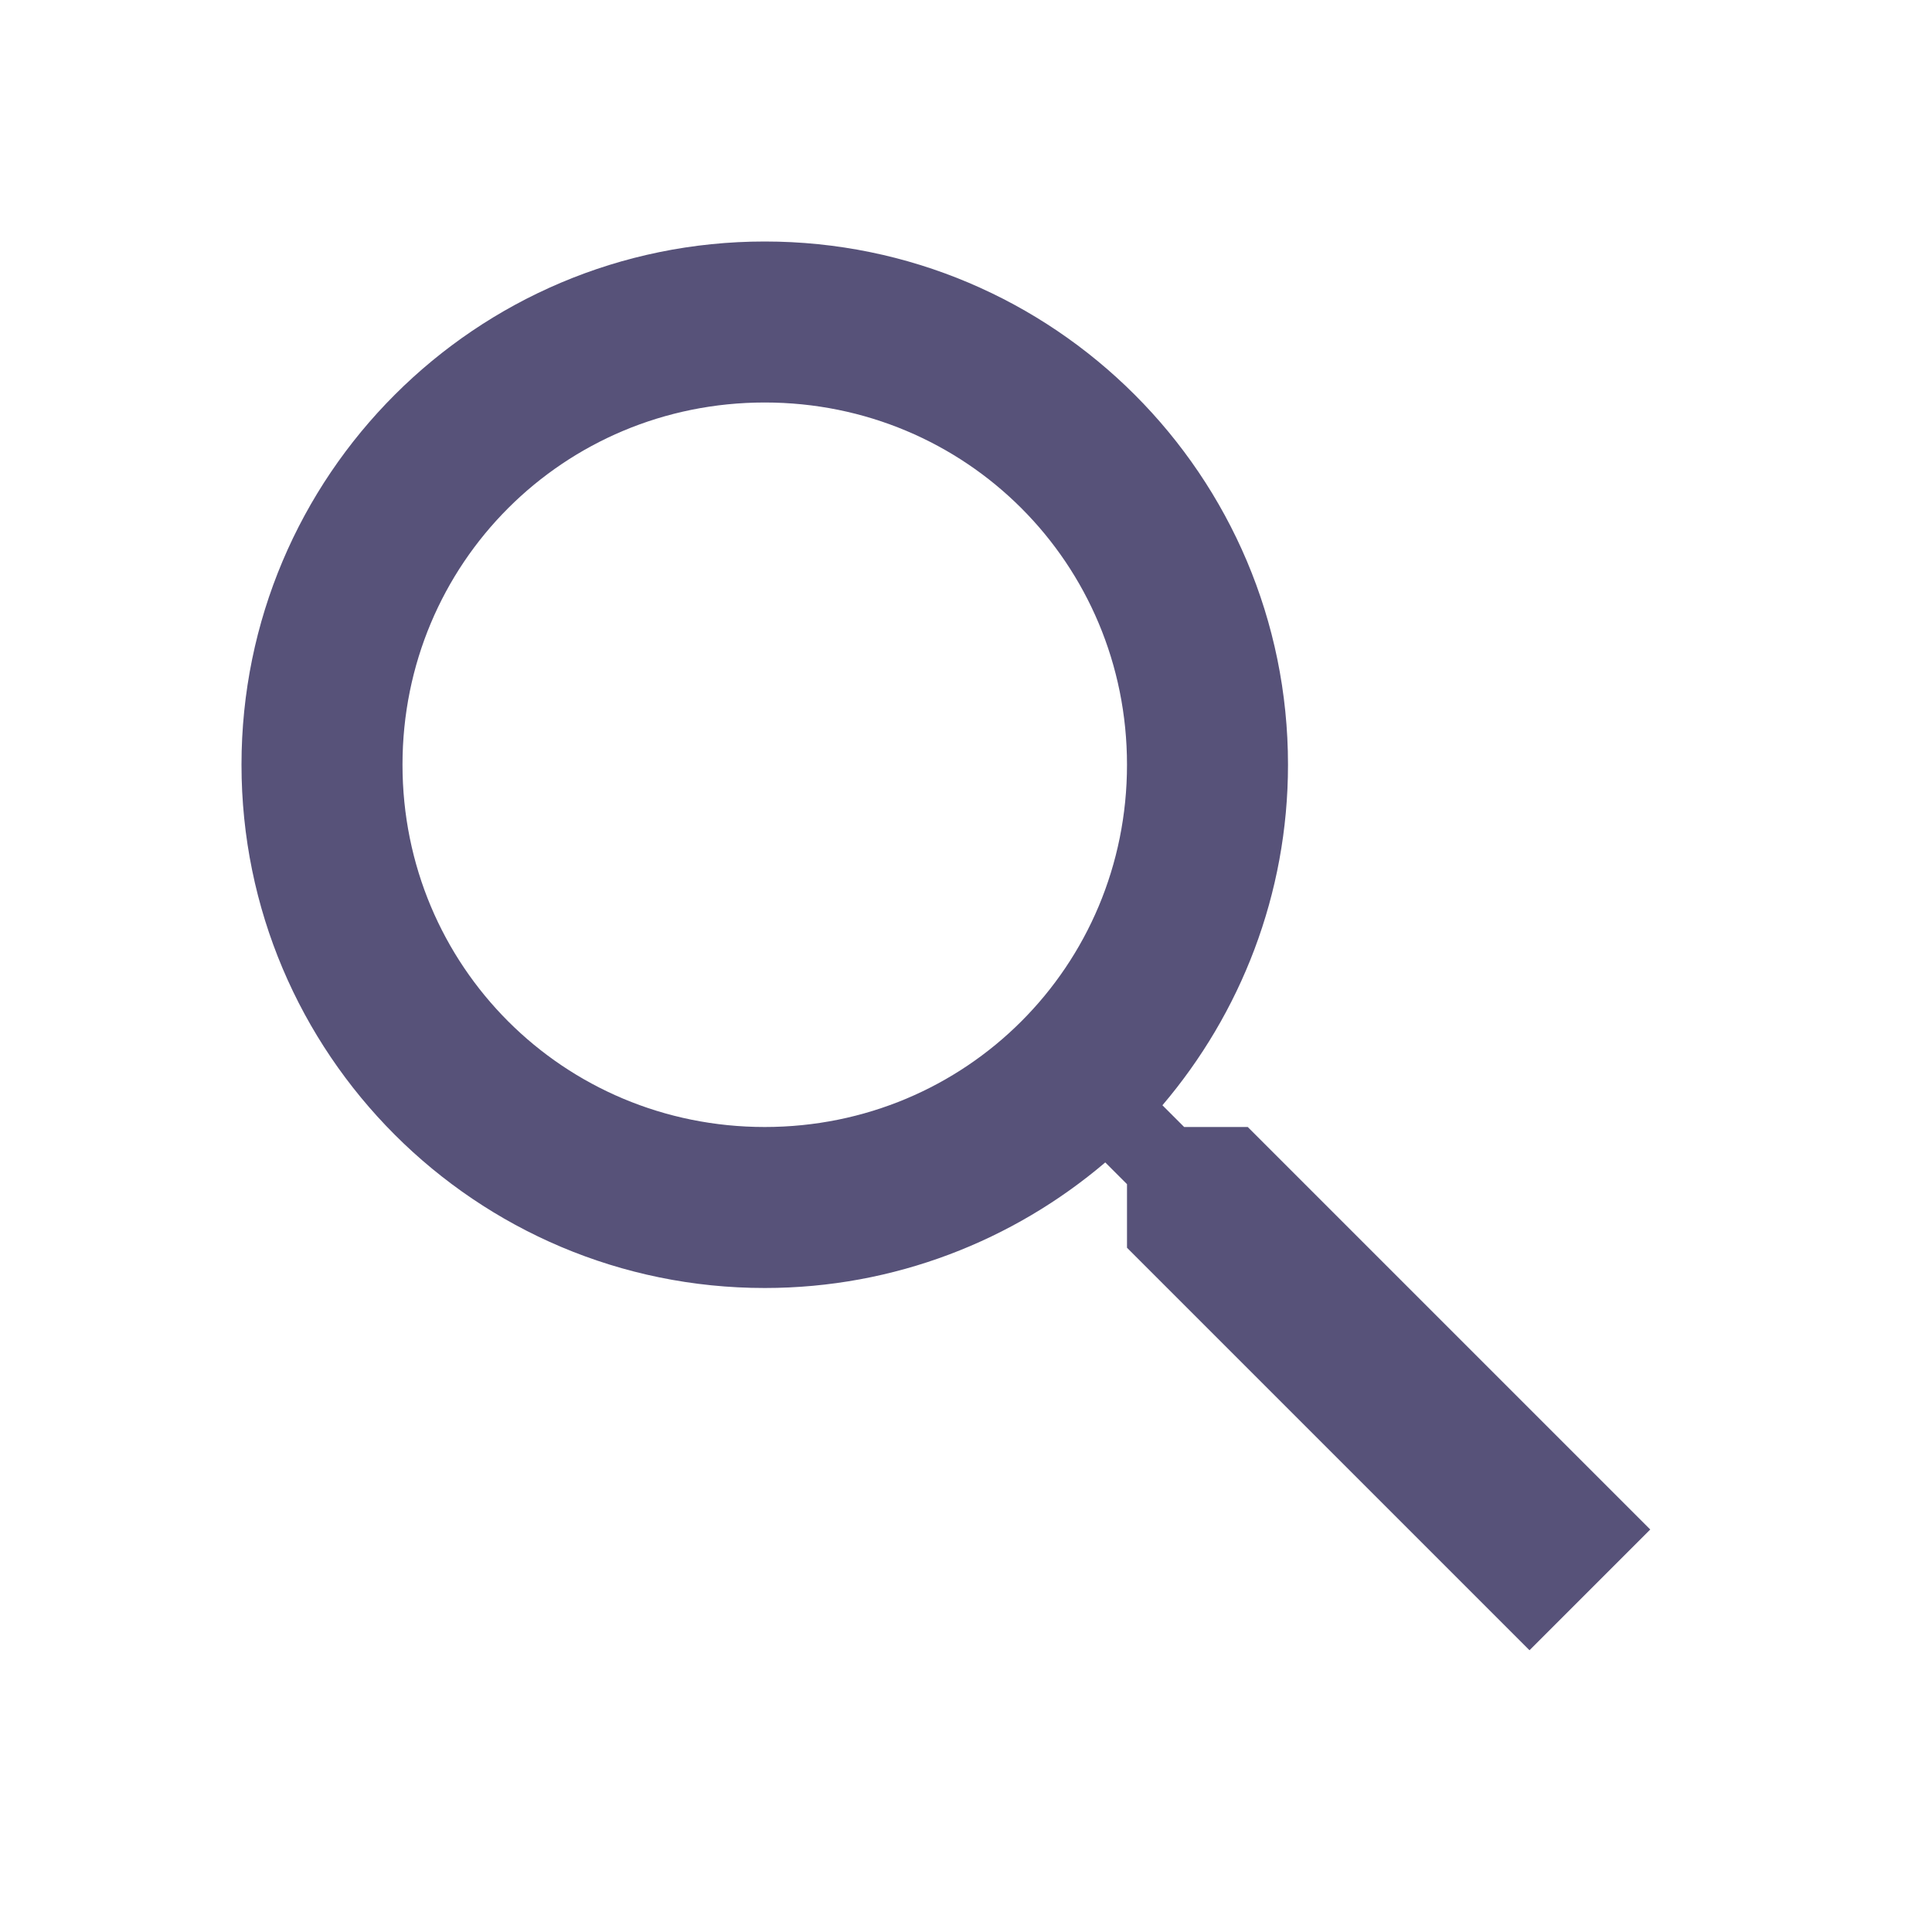
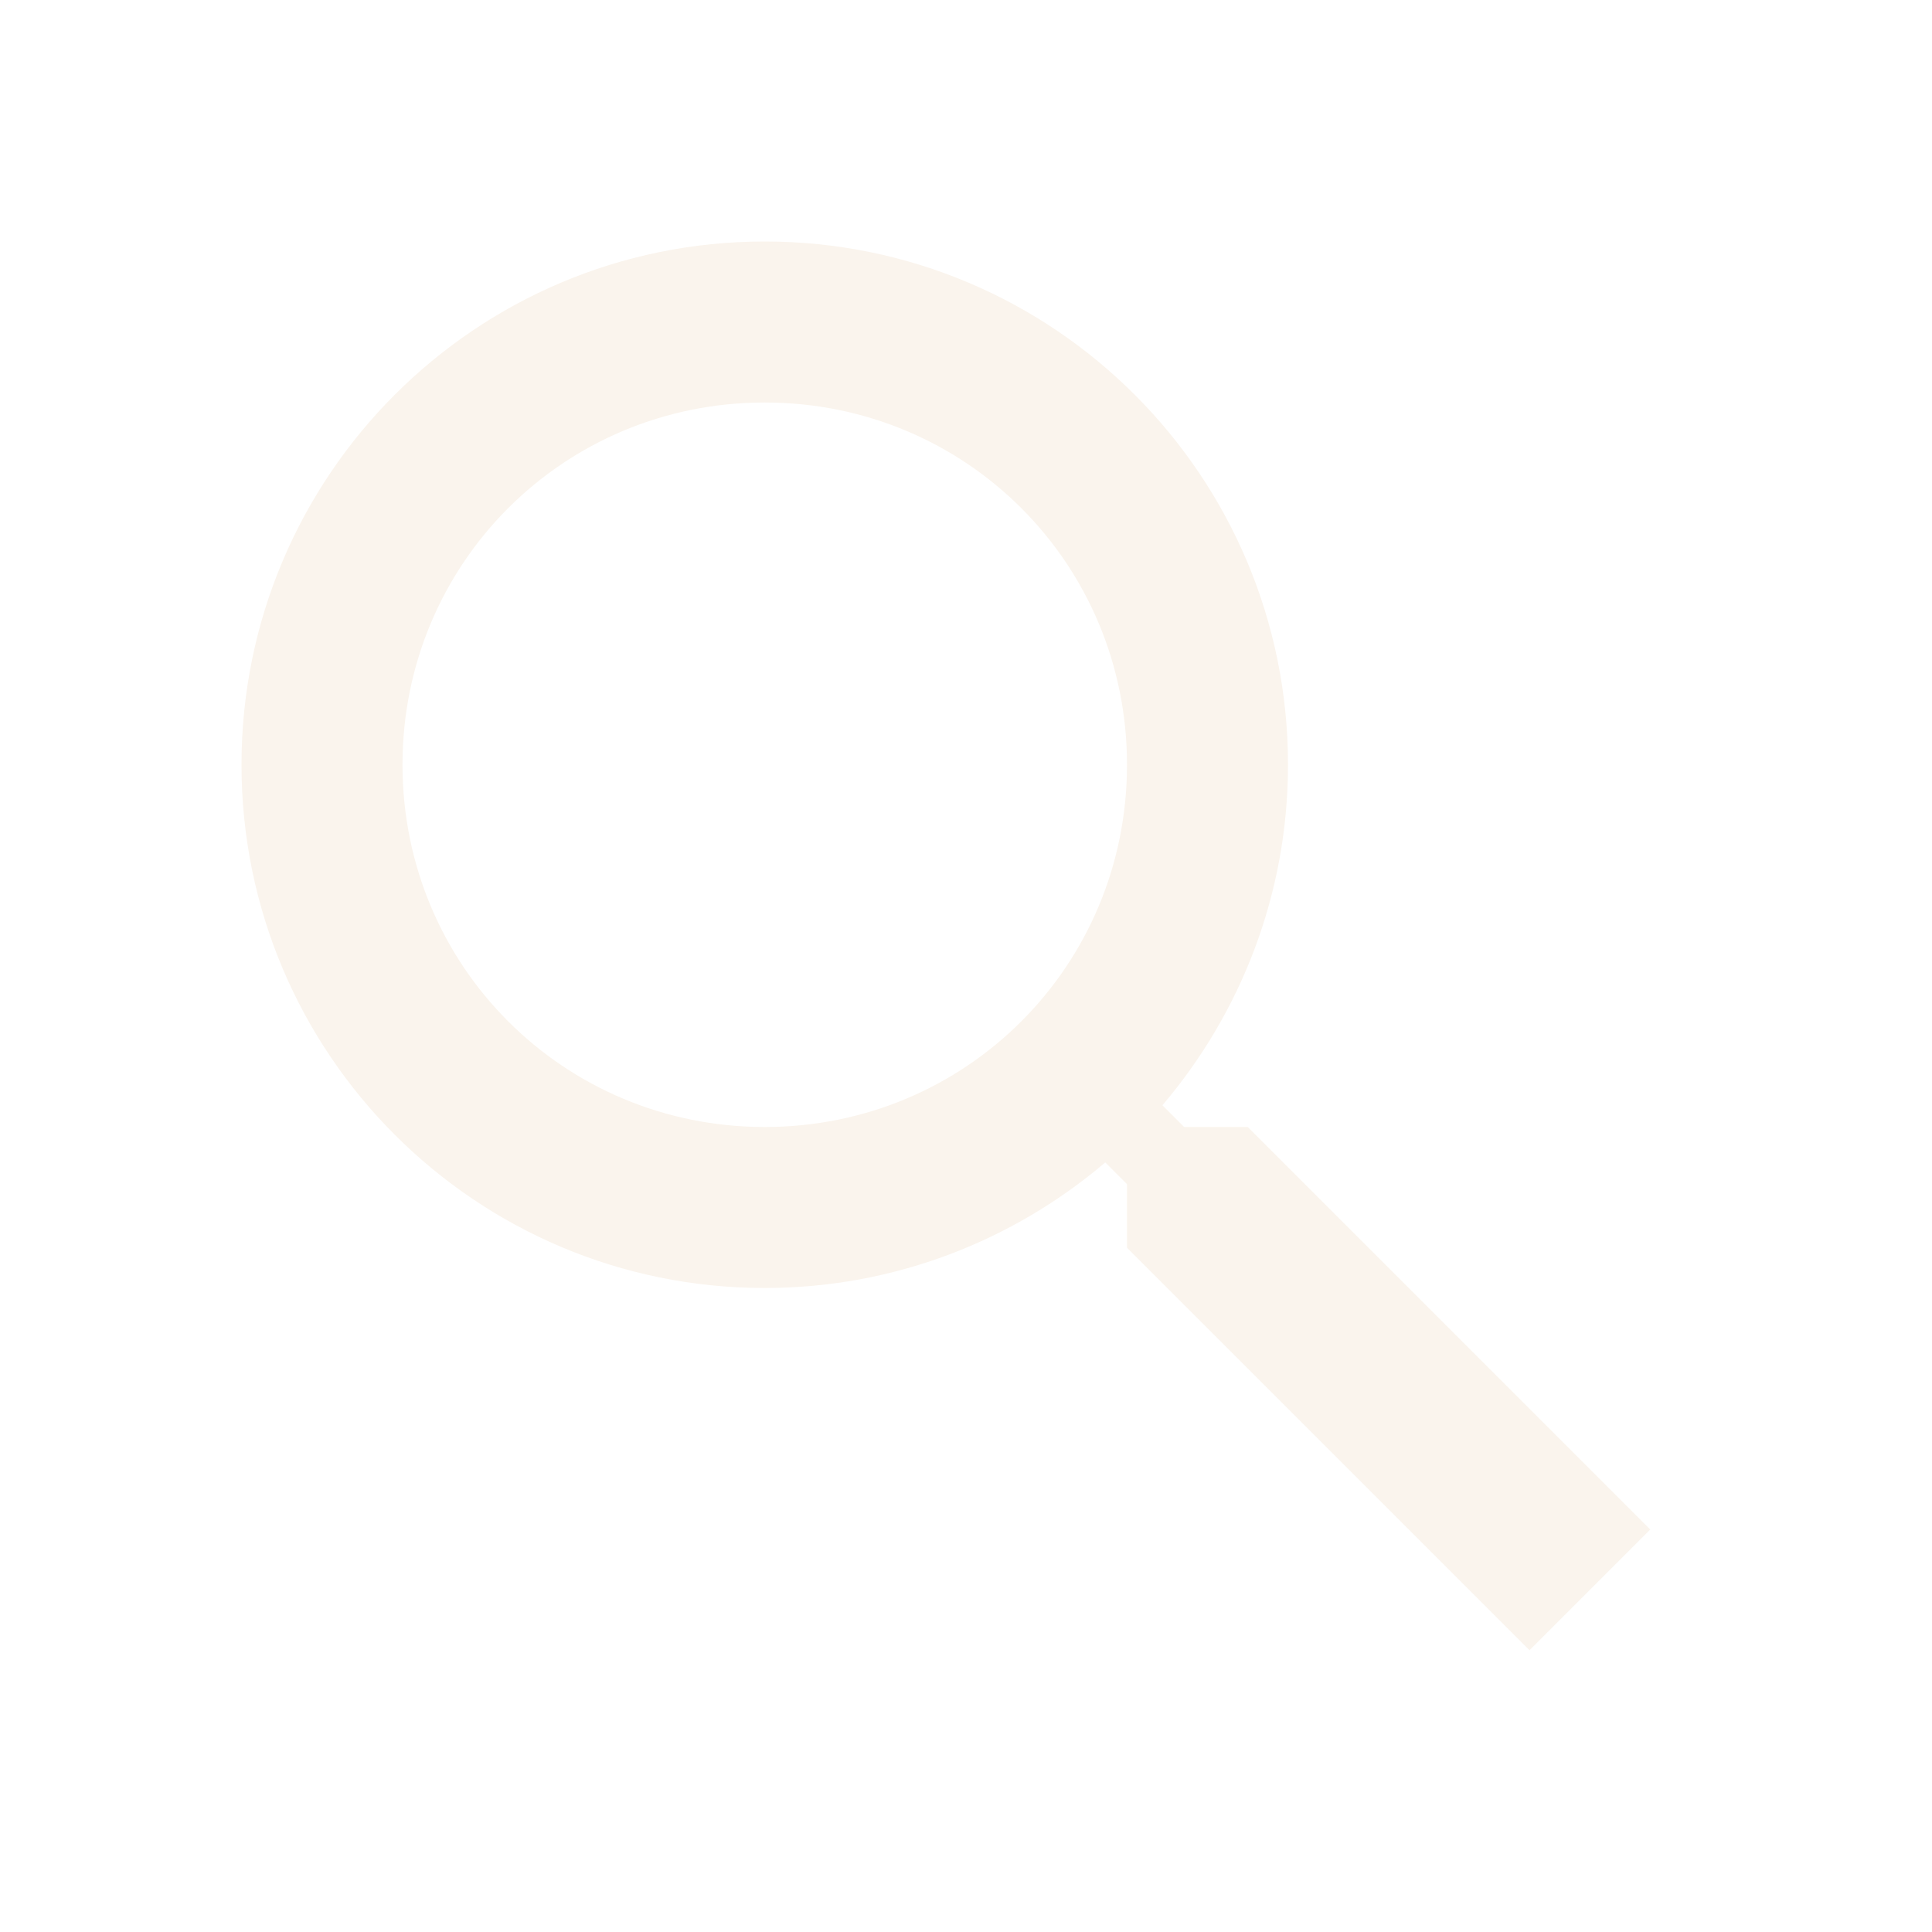
<svg xmlns="http://www.w3.org/2000/svg" viewBox="0 0 24 24">
-   <path fill="#575279" d="M9.5,3A6.5,6.5 0 0,1 16,9.5C16,11.11 15.41,12.59 14.44,13.73L14.71,14H15.5L20.5,19L19,20.5L14,15.5V14.71L13.73,14.44C12.59,15.41 11.11,16 9.5,16A6.5,6.5 0 0,1 3,9.5A6.5,6.5 0 0,1 9.5,3M9.5,5C7,5 5,7 5,9.5C5,12 7,14 9.5,14C12,14 14,12 14,9.5C14,7 12,5 9.5,5Z" />
+   <path fill="#faf4ed" d="M9.5,3A6.5,6.5 0 0,1 16,9.5C16,11.11 15.41,12.59 14.44,13.73L14.71,14H15.5L20.5,19L19,20.5L14,15.5V14.71L13.73,14.44C12.59,15.41 11.11,16 9.5,16A6.5,6.5 0 0,1 3,9.5A6.5,6.5 0 0,1 9.5,3M9.5,5C7,5 5,7 5,9.5C5,12 7,14 9.5,14C12,14 14,12 14,9.5C14,7 12,5 9.5,5Z" />
</svg>
